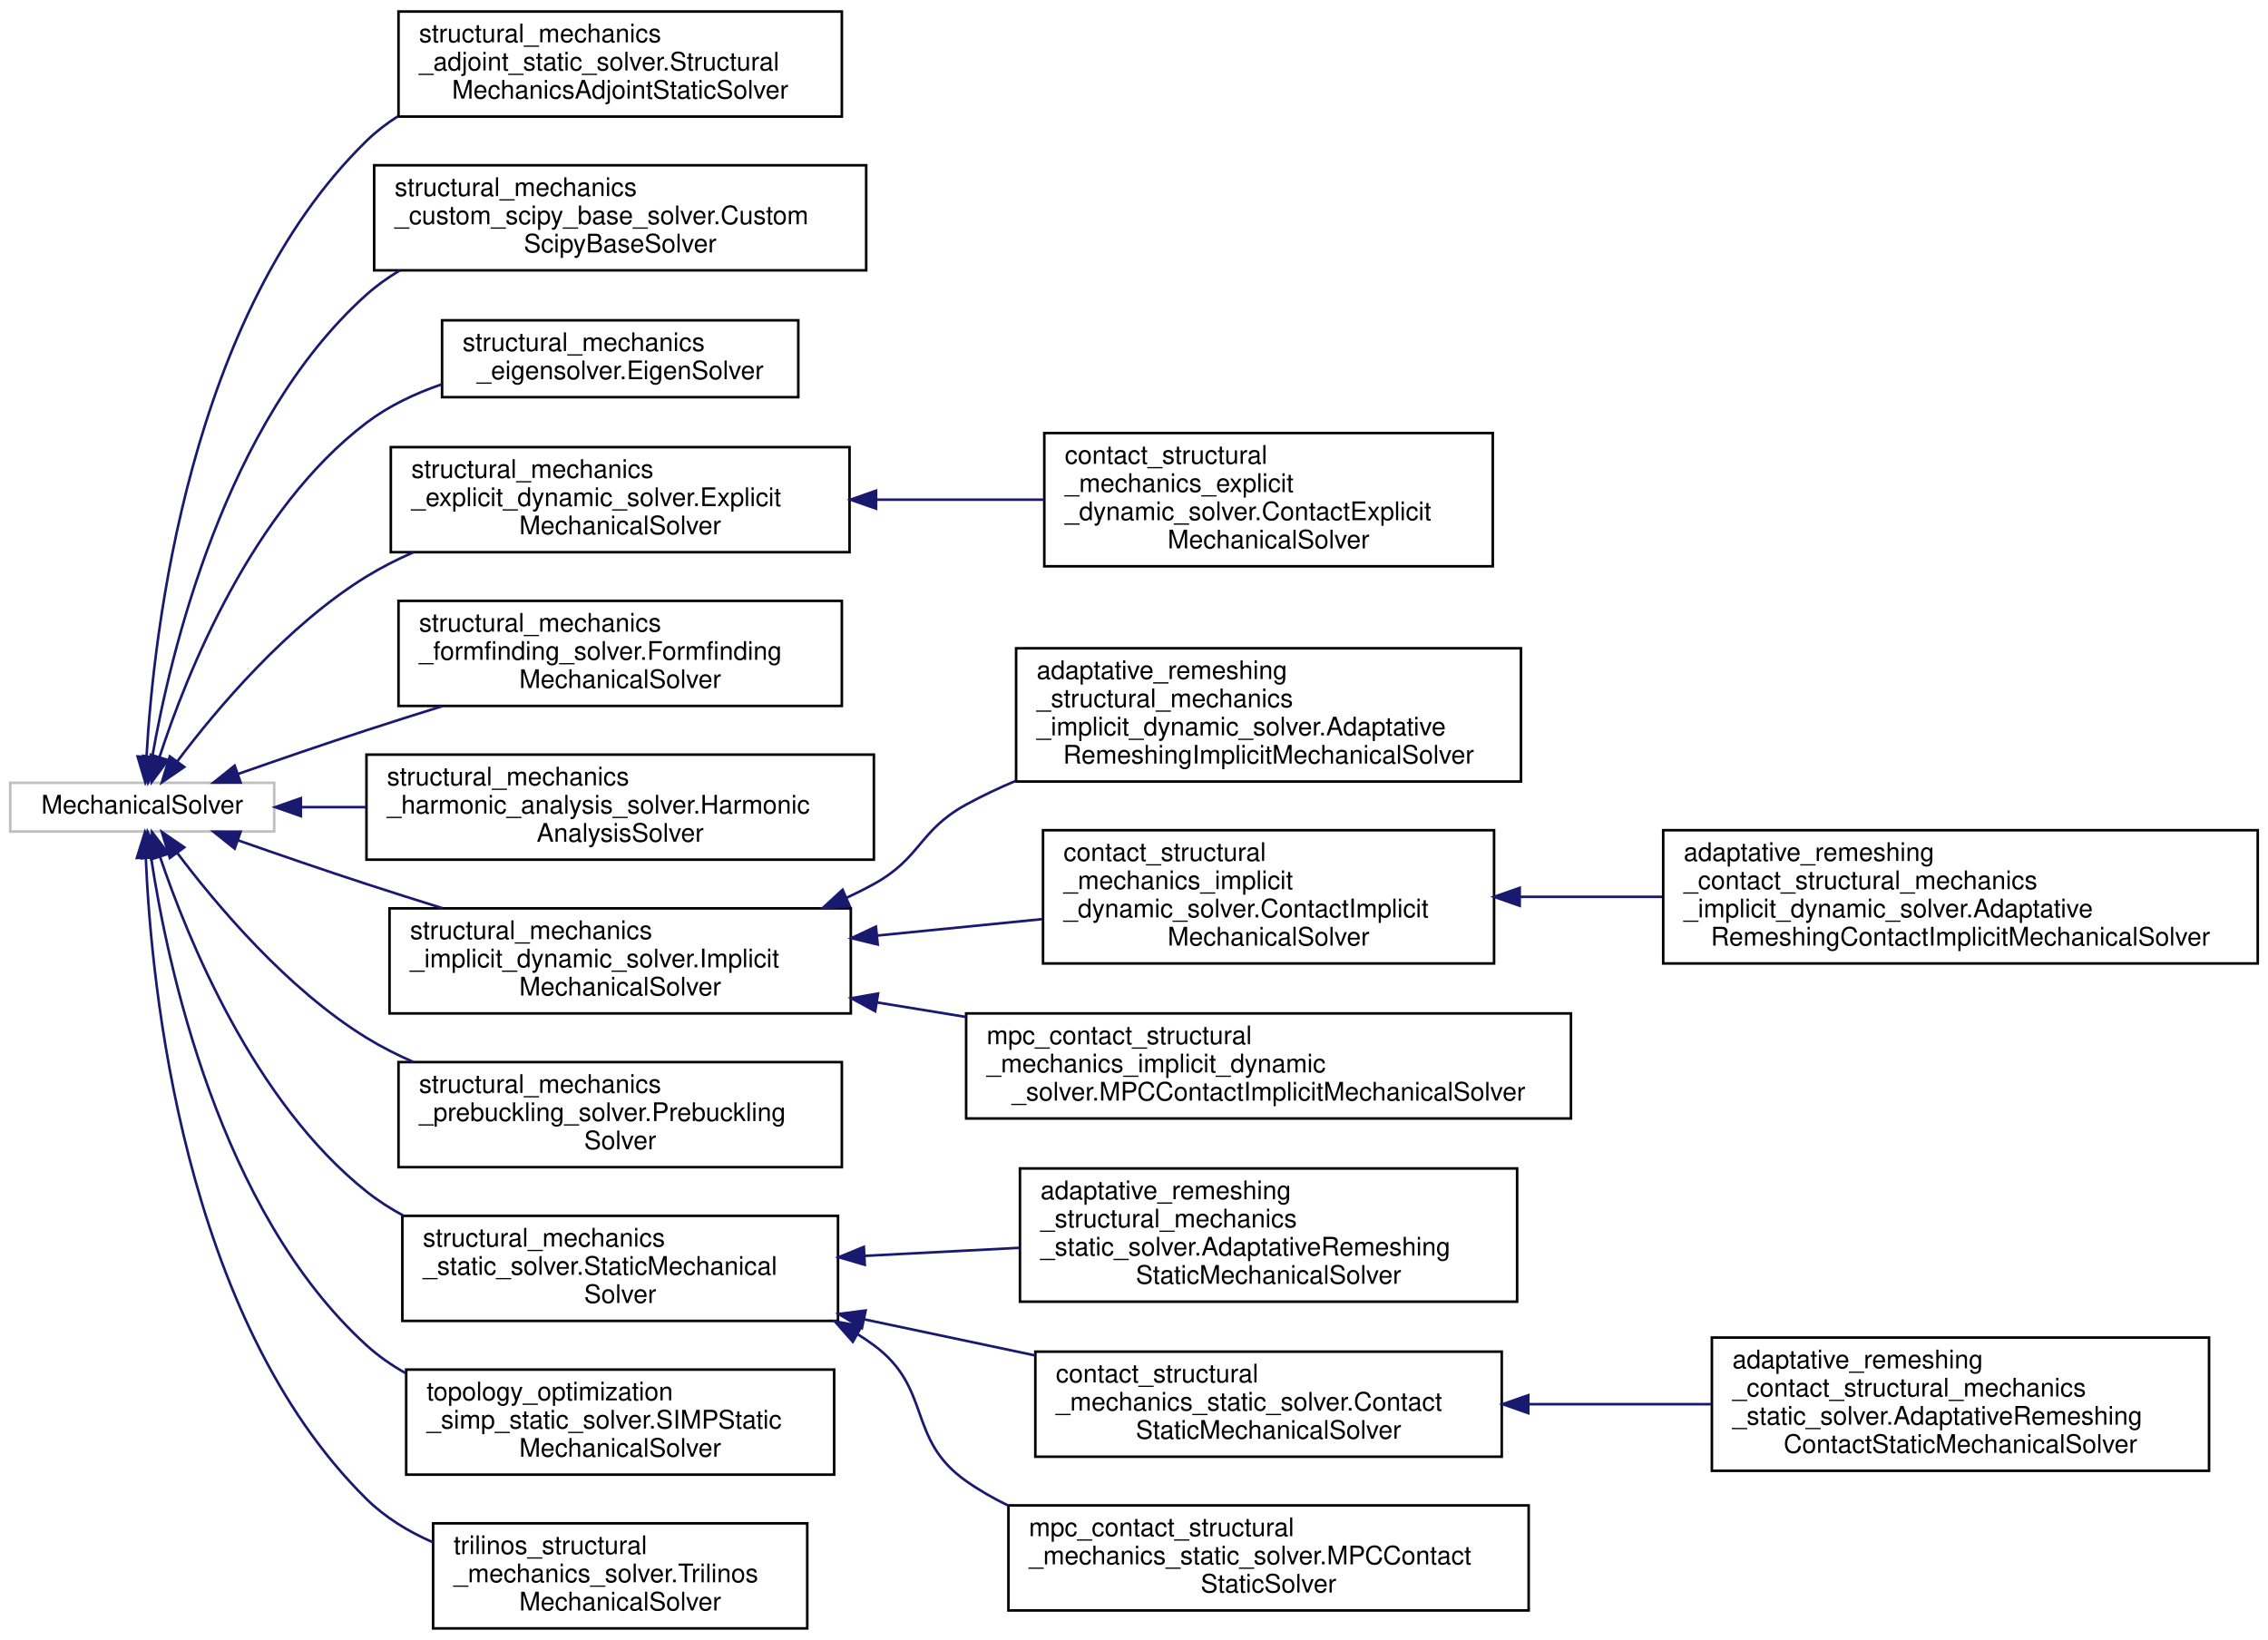
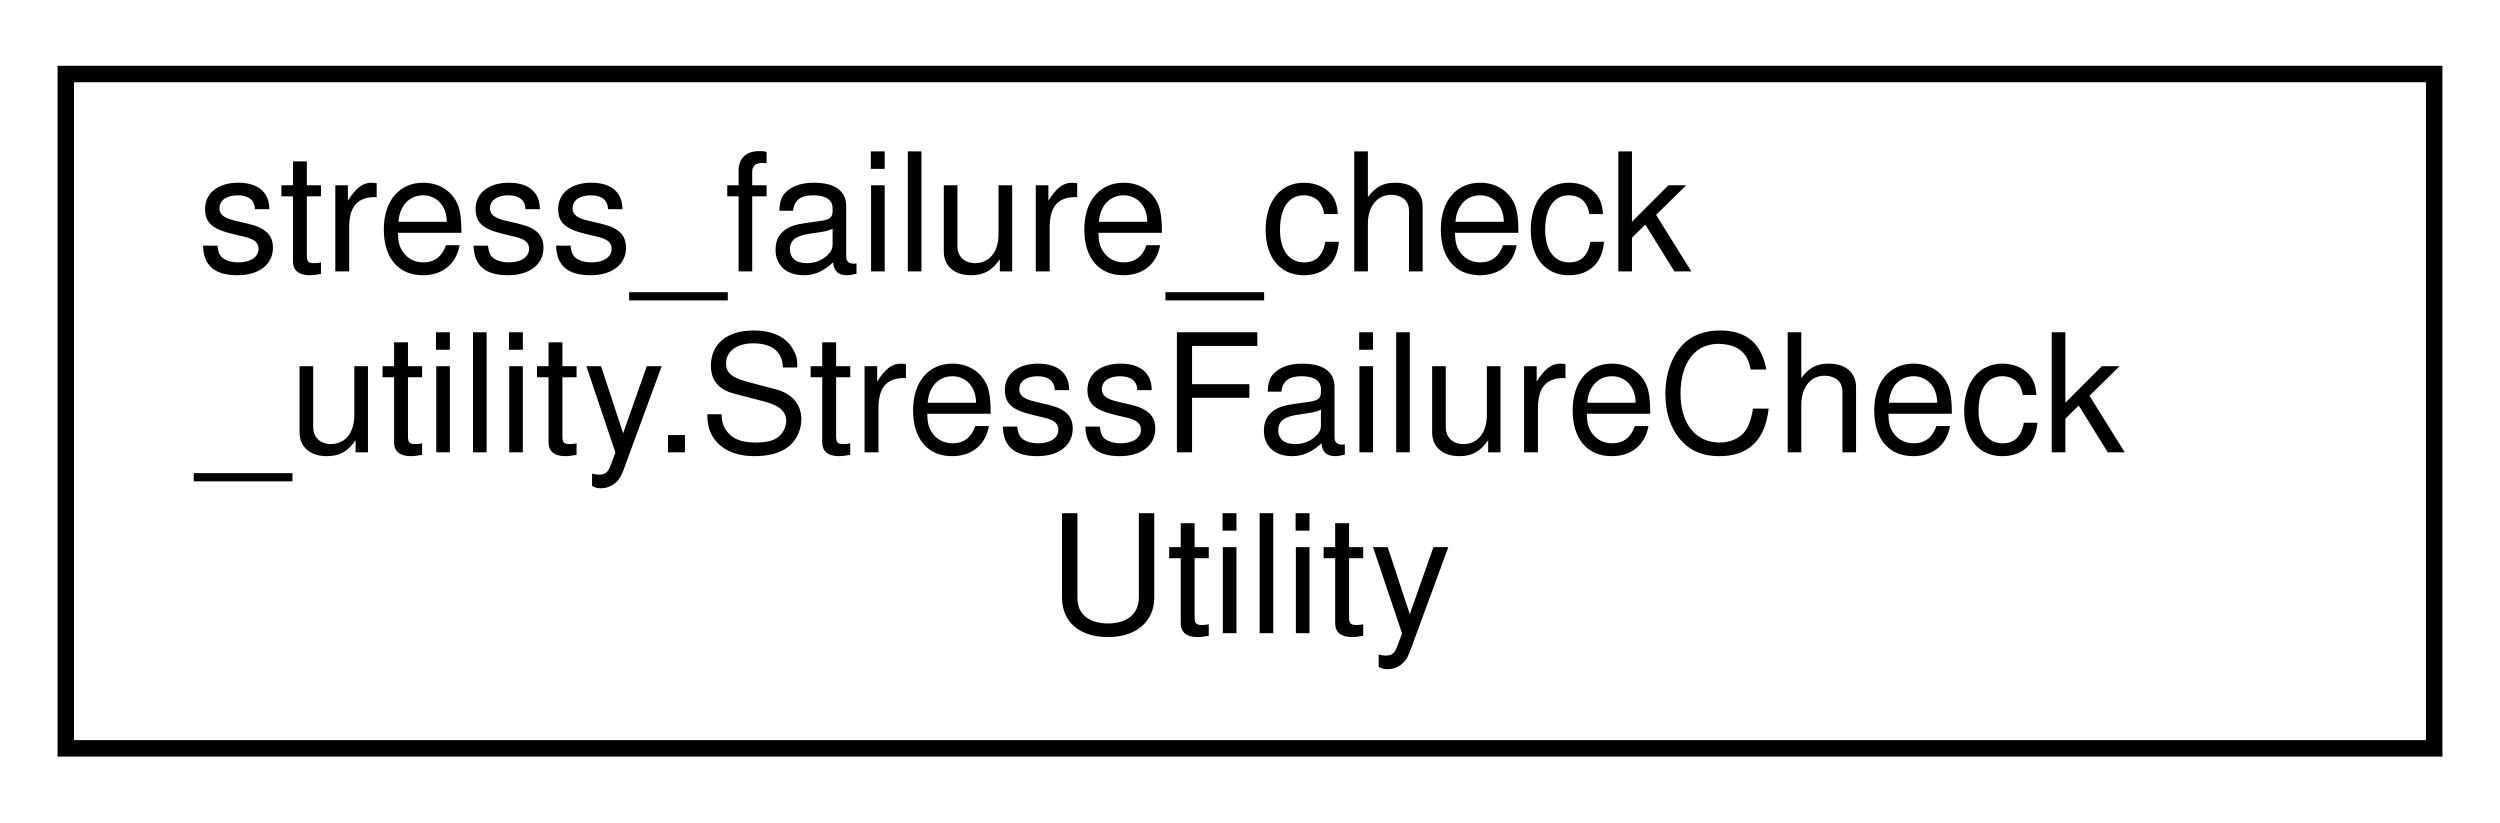
- <svg xmlns="http://www.w3.org/2000/svg" xmlns:xlink="http://www.w3.org/1999/xlink" width="885pt" height="640pt" viewBox="0.00 0.00 885.00 640.00">
-   <g id="graph0" class="graph" transform="scale(1 1) rotate(0) translate(4 636)">
+ <svg xmlns="http://www.w3.org/2000/svg" xmlns:xlink="http://www.w3.org/1999/xlink" width="152pt" height="50pt" viewBox="0.00 0.00 152.00 50.00">
+   <g id="graph0" class="graph" transform="scale(1 1) rotate(0) translate(4 46)">
    <g id="node1" class="node">
      <g id="a_node1">
-         <a xlink:title=" ">
-           <polygon fill="none" stroke="#bfbfbf" points="0,-311.5 0,-330.5 103,-330.5 103,-311.5 0,-311.5" />
-           <text text-anchor="middle" x="51.5" y="-318.5" font-family="Helvetica,sans-Serif" font-size="10.00">MechanicalSolver</text>
+         <a xlink:href="d2/d5a/classstress__failure__check__utility_1_1_stress_failure_check_utility.html" target="_top" xlink:title=" ">
+           <polygon fill="none" stroke="black" points="0,-0.5 0,-41.5 144,-41.5 144,-0.5 0,-0.5" />
+           <text text-anchor="start" x="8" y="-29.5" font-family="Helvetica,sans-Serif" font-size="10.00">stress_failure_check</text>
+           <text text-anchor="start" x="8" y="-18.5" font-family="Helvetica,sans-Serif" font-size="10.00">_utility.StressFailureCheck</text>
+           <text text-anchor="middle" x="72" y="-7.5" font-family="Helvetica,sans-Serif" font-size="10.00">Utility</text>
        </a>
      </g>
    </g>
-     <g id="node2" class="node">
-       <g id="a_node2">
-         <a xlink:href="d2/d50/classstructural__mechanics__adjoint__static__solver_1_1_structural_mechanics_adjoint_static_solver.html" target="_top" xlink:title=" ">
-           <polygon fill="none" stroke="black" points="151.5,-590.5 151.5,-631.5 324.5,-631.5 324.5,-590.5 151.5,-590.5" />
-           <text text-anchor="start" x="159.5" y="-619.5" font-family="Helvetica,sans-Serif" font-size="10.00">structural_mechanics</text>
-           <text text-anchor="start" x="159.5" y="-608.5" font-family="Helvetica,sans-Serif" font-size="10.00">_adjoint_static_solver.Structural</text>
-           <text text-anchor="middle" x="238" y="-597.5" font-family="Helvetica,sans-Serif" font-size="10.00">MechanicsAdjointStaticSolver</text>
-         </a>
-       </g>
-     </g>
-     <g id="edge1" class="edge">
-       <path fill="none" stroke="midnightblue" d="M53.17,-340.67C55.9,-388.76 69.67,-513.32 139,-581 142.69,-584.6 146.81,-587.78 151.2,-590.57" />
-       <polygon fill="midnightblue" stroke="midnightblue" points="56.67,-340.47 52.71,-330.64 49.68,-340.79 56.67,-340.47" />
-     </g>
-     <g id="node3" class="node">
-       <g id="a_node3">
-         <a xlink:href="dc/d44/classstructural__mechanics__custom__scipy__base__solver_1_1_custom_scipy_base_solver.html" target="_top" xlink:title="The structural mechanics custom scipy base solver.">
-           <polygon fill="none" stroke="black" points="142,-530.5 142,-571.5 334,-571.5 334,-530.5 142,-530.5" />
-           <text text-anchor="start" x="150" y="-559.5" font-family="Helvetica,sans-Serif" font-size="10.00">structural_mechanics</text>
-           <text text-anchor="start" x="150" y="-548.5" font-family="Helvetica,sans-Serif" font-size="10.00">_custom_scipy_base_solver.Custom</text>
-           <text text-anchor="middle" x="238" y="-537.5" font-family="Helvetica,sans-Serif" font-size="10.00">ScipyBaseSolver</text>
-         </a>
-       </g>
-     </g>
-     <g id="edge2" class="edge">
-       <path fill="none" stroke="midnightblue" d="M55.41,-340.6C62.37,-380.49 83.71,-471.54 139,-521 142.98,-524.56 147.37,-527.7 152.02,-530.46" />
-       <polygon fill="midnightblue" stroke="midnightblue" points="58.84,-339.88 53.78,-330.57 51.93,-341.01 58.84,-339.88" />
-     </g>
-     <g id="node4" class="node">
-       <g id="a_node4">
-         <a xlink:href="d8/d24/classstructural__mechanics__eigensolver_1_1_eigen_solver.html" target="_top" xlink:title="The structural mechanics eigen solver.">
-           <polygon fill="none" stroke="black" points="168.5,-481 168.5,-511 307.5,-511 307.5,-481 168.5,-481" />
-           <text text-anchor="start" x="176.5" y="-499" font-family="Helvetica,sans-Serif" font-size="10.00">structural_mechanics</text>
-           <text text-anchor="middle" x="238" y="-488" font-family="Helvetica,sans-Serif" font-size="10.00">_eigensolver.EigenSolver</text>
-         </a>
-       </g>
-     </g>
-     <g id="edge3" class="edge">
-       <path fill="none" stroke="midnightblue" d="M58.22,-340.48C68.73,-372.74 94.24,-437.06 139,-471 147.67,-477.58 157.9,-482.44 168.41,-486.02" />
-       <polygon fill="midnightblue" stroke="midnightblue" points="61.54,-339.37 55.23,-330.86 54.86,-341.45 61.54,-339.37" />
-     </g>
-     <g id="node5" class="node">
-       <g id="a_node5">
-         <a xlink:href="d2/df7/classstructural__mechanics__explicit__dynamic__solver_1_1_explicit_mechanical_solver.html" target="_top" xlink:title="The structural mechanics explicit dynamic solver.">
-           <polygon fill="none" stroke="black" points="148.5,-420.5 148.5,-461.5 327.5,-461.5 327.5,-420.5 148.5,-420.5" />
-           <text text-anchor="start" x="156.5" y="-449.5" font-family="Helvetica,sans-Serif" font-size="10.00">structural_mechanics</text>
-           <text text-anchor="start" x="156.5" y="-438.5" font-family="Helvetica,sans-Serif" font-size="10.00">_explicit_dynamic_solver.Explicit</text>
-           <text text-anchor="middle" x="238" y="-427.5" font-family="Helvetica,sans-Serif" font-size="10.00">MechanicalSolver</text>
-         </a>
-       </g>
-     </g>
-     <g id="edge4" class="edge">
-       <path fill="none" stroke="midnightblue" d="M65.11,-338.79C80.38,-359.09 107.96,-391.92 139,-411 144.76,-414.54 150.97,-417.69 157.37,-420.49" />
-       <polygon fill="midnightblue" stroke="midnightblue" points="67.9,-336.68 59.16,-330.69 62.26,-340.82 67.9,-336.68" />
-     </g>
-     <g id="node7" class="node">
-       <g id="a_node7">
-         <a xlink:href="d9/d3e/classstructural__mechanics__formfinding__solver_1_1_formfinding_mechanical_solver.html" target="_top" xlink:title="The structural mechanics formfinding solver.">
-           <polygon fill="none" stroke="black" points="151.5,-360.5 151.5,-401.5 324.5,-401.5 324.5,-360.5 151.5,-360.5" />
-           <text text-anchor="start" x="159.5" y="-389.5" font-family="Helvetica,sans-Serif" font-size="10.00">structural_mechanics</text>
-           <text text-anchor="start" x="159.5" y="-378.5" font-family="Helvetica,sans-Serif" font-size="10.00">_formfinding_solver.Formfinding</text>
-           <text text-anchor="middle" x="238" y="-367.5" font-family="Helvetica,sans-Serif" font-size="10.00">MechanicalSolver</text>
-         </a>
-       </g>
-     </g>
-     <g id="edge6" class="edge">
-       <path fill="none" stroke="midnightblue" d="M88.97,-333.98C104.37,-339.38 122.51,-345.62 139,-351 148.56,-354.12 158.67,-357.32 168.63,-360.42" />
-       <polygon fill="midnightblue" stroke="midnightblue" points="89.89,-330.6 79.3,-330.58 87.57,-337.2 89.89,-330.6" />
-     </g>
-     <g id="node8" class="node">
-       <g id="a_node8">
-         <a xlink:href="d5/de8/classstructural__mechanics__harmonic__analysis__solver_1_1_harmonic_analysis_solver.html" target="_top" xlink:title="The structural mechanics harmonic analysis solver.">
-           <polygon fill="none" stroke="black" points="139,-300.5 139,-341.5 337,-341.5 337,-300.5 139,-300.5" />
-           <text text-anchor="start" x="147" y="-329.5" font-family="Helvetica,sans-Serif" font-size="10.00">structural_mechanics</text>
-           <text text-anchor="start" x="147" y="-318.5" font-family="Helvetica,sans-Serif" font-size="10.00">_harmonic_analysis_solver.Harmonic</text>
-           <text text-anchor="middle" x="238" y="-307.5" font-family="Helvetica,sans-Serif" font-size="10.00">AnalysisSolver</text>
-         </a>
-       </g>
-     </g>
-     <g id="edge7" class="edge">
-       <path fill="none" stroke="midnightblue" d="M113.53,-321C121.69,-321 130.23,-321 138.83,-321" />
-       <polygon fill="midnightblue" stroke="midnightblue" points="113.4,-317.5 103.4,-321 113.4,-324.5 113.4,-317.5" />
-     </g>
-     <g id="node9" class="node">
-       <g id="a_node9">
-         <a xlink:href="dc/de0/classstructural__mechanics__implicit__dynamic__solver_1_1_implicit_mechanical_solver.html" target="_top" xlink:title="The structural mechanics implicit dynamic solver.">
-           <polygon fill="none" stroke="black" points="148,-240.5 148,-281.5 328,-281.5 328,-240.5 148,-240.5" />
-           <text text-anchor="start" x="156" y="-269.5" font-family="Helvetica,sans-Serif" font-size="10.00">structural_mechanics</text>
-           <text text-anchor="start" x="156" y="-258.5" font-family="Helvetica,sans-Serif" font-size="10.00">_implicit_dynamic_solver.Implicit</text>
-           <text text-anchor="middle" x="238" y="-247.5" font-family="Helvetica,sans-Serif" font-size="10.00">MechanicalSolver</text>
-         </a>
-       </g>
-     </g>
-     <g id="edge8" class="edge">
-       <path fill="none" stroke="midnightblue" d="M88.97,-308.02C104.37,-302.62 122.51,-296.38 139,-291 148.56,-287.88 158.67,-284.68 168.63,-281.58" />
-       <polygon fill="midnightblue" stroke="midnightblue" points="87.57,-304.8 79.3,-311.42 89.89,-311.4 87.57,-304.8" />
-     </g>
-     <g id="node14" class="node">
-       <g id="a_node14">
-         <a xlink:href="de/dec/classstructural__mechanics__prebuckling__solver_1_1_prebuckling_solver.html" target="_top" xlink:title="The structural mechanics prebuckling solver.">
-           <polygon fill="none" stroke="black" points="151.5,-180.5 151.5,-221.5 324.5,-221.5 324.5,-180.5 151.5,-180.5" />
-           <text text-anchor="start" x="159.5" y="-209.5" font-family="Helvetica,sans-Serif" font-size="10.00">structural_mechanics</text>
-           <text text-anchor="start" x="159.5" y="-198.5" font-family="Helvetica,sans-Serif" font-size="10.00">_prebuckling_solver.Prebuckling</text>
-           <text text-anchor="middle" x="238" y="-187.5" font-family="Helvetica,sans-Serif" font-size="10.00">Solver</text>
-         </a>
-       </g>
-     </g>
-     <g id="edge13" class="edge">
-       <path fill="none" stroke="midnightblue" d="M65.11,-303.21C80.38,-282.91 107.96,-250.08 139,-231 144.76,-227.46 150.97,-224.31 157.37,-221.51" />
-       <polygon fill="midnightblue" stroke="midnightblue" points="62.26,-301.18 59.16,-311.31 67.9,-305.32 62.26,-301.18" />
-     </g>
-     <g id="node15" class="node">
-       <g id="a_node15">
-         <a xlink:href="d2/d76/classstructural__mechanics__static__solver_1_1_static_mechanical_solver.html" target="_top" xlink:title="The structural mechanics static solver.">
-           <polygon fill="none" stroke="black" points="153,-120.5 153,-161.5 323,-161.5 323,-120.5 153,-120.5" />
-           <text text-anchor="start" x="161" y="-149.5" font-family="Helvetica,sans-Serif" font-size="10.00">structural_mechanics</text>
-           <text text-anchor="start" x="161" y="-138.5" font-family="Helvetica,sans-Serif" font-size="10.00">_static_solver.StaticMechanical</text>
-           <text text-anchor="middle" x="238" y="-127.5" font-family="Helvetica,sans-Serif" font-size="10.00">Solver</text>
-         </a>
-       </g>
-     </g>
-     <g id="edge14" class="edge">
-       <path fill="none" stroke="midnightblue" d="M58.4,-301.75C69.17,-269.83 95.05,-205.99 139,-171 143.45,-167.45 148.33,-164.32 153.44,-161.57" />
-       <polygon fill="midnightblue" stroke="midnightblue" points="55.07,-300.67 55.32,-311.26 61.73,-302.83 55.07,-300.67" />
-     </g>
-     <g id="node20" class="node">
-       <g id="a_node20">
-         <a xlink:href="d6/d99/classtopology__optimization__simp__static__solver_1_1_s_i_m_p_static_mechanical_solver.html" target="_top" xlink:title=" ">
-           <polygon fill="none" stroke="black" points="154.5,-60.5 154.5,-101.5 321.5,-101.5 321.5,-60.5 154.5,-60.5" />
-           <text text-anchor="start" x="162.5" y="-89.5" font-family="Helvetica,sans-Serif" font-size="10.00">topology_optimization</text>
-           <text text-anchor="start" x="162.5" y="-78.5" font-family="Helvetica,sans-Serif" font-size="10.00">_simp_static_solver.SIMPStatic</text>
-           <text text-anchor="middle" x="238" y="-67.5" font-family="Helvetica,sans-Serif" font-size="10.00">MechanicalSolver</text>
-         </a>
-       </g>
-     </g>
-     <g id="edge19" class="edge">
-       <path fill="none" stroke="midnightblue" d="M54.97,-301.29C61.21,-259.89 81.44,-163.41 139,-111 143.6,-106.81 148.78,-103.2 154.29,-100.1" />
-       <polygon fill="midnightblue" stroke="midnightblue" points="51.47,-301.03 53.56,-311.42 58.41,-302 51.47,-301.03" />
-     </g>
-     <g id="node21" class="node">
-       <g id="a_node21">
-         <a xlink:href="d8/d25/classtrilinos__structural__mechanics__solver_1_1_trilinos_mechanical_solver.html" target="_top" xlink:title="The base class for trilinos structural mechanics solver.">
-           <polygon fill="none" stroke="black" points="165,-0.5 165,-41.5 311,-41.5 311,-0.5 165,-0.5" />
-           <text text-anchor="start" x="173" y="-29.5" font-family="Helvetica,sans-Serif" font-size="10.00">trilinos_structural</text>
-           <text text-anchor="start" x="173" y="-18.5" font-family="Helvetica,sans-Serif" font-size="10.00">_mechanics_solver.Trilinos</text>
-           <text text-anchor="middle" x="238" y="-7.5" font-family="Helvetica,sans-Serif" font-size="10.00">MechanicalSolver</text>
-         </a>
-       </g>
-     </g>
-     <g id="edge20" class="edge">
-       <path fill="none" stroke="midnightblue" d="M52.89,-301.25C54.97,-251.83 67.34,-121.74 139,-51 146.34,-43.75 155.39,-38.25 164.99,-34.07" />
-       <polygon fill="midnightblue" stroke="midnightblue" points="49.4,-301.16 52.57,-311.26 56.39,-301.38 49.4,-301.16" />
-     </g>
-     <g id="node6" class="node">
-       <g id="a_node6">
-         <a xlink:href="dc/d50/classcontact__structural__mechanics__explicit__dynamic__solver_1_1_contact_explicit_mechanical_solver.html" target="_top" xlink:title="The structural mechanics contact explicit dynamic solver.">
-           <polygon fill="none" stroke="black" points="403.5,-415 403.5,-467 578.5,-467 578.5,-415 403.5,-415" />
-           <text text-anchor="start" x="411.5" y="-455" font-family="Helvetica,sans-Serif" font-size="10.00">contact_structural</text>
-           <text text-anchor="start" x="411.5" y="-444" font-family="Helvetica,sans-Serif" font-size="10.00">_mechanics_explicit</text>
-           <text text-anchor="start" x="411.5" y="-433" font-family="Helvetica,sans-Serif" font-size="10.00">_dynamic_solver.ContactExplicit</text>
-           <text text-anchor="middle" x="491" y="-422" font-family="Helvetica,sans-Serif" font-size="10.00">MechanicalSolver</text>
-         </a>
-       </g>
-     </g>
-     <g id="edge5" class="edge">
-       <path fill="none" stroke="midnightblue" d="M338.02,-441C359.61,-441 382.31,-441 403.38,-441" />
-       <polygon fill="midnightblue" stroke="midnightblue" points="337.85,-437.5 327.85,-441 337.85,-444.5 337.85,-437.5" />
-     </g>
-     <g id="node10" class="node">
-       <g id="a_node10">
-         <a xlink:href="d7/d03/classadaptative__remeshing__structural__mechanics__implicit__dynamic__solver_1_1_adaptative_reme75685c99715a6fb5530a1494ba04bfcc.html" target="_top" xlink:title="The structural mechanics implicit dynamic solver.">
-           <polygon fill="none" stroke="black" points="392.5,-331 392.5,-383 589.5,-383 589.5,-331 392.5,-331" />
-           <text text-anchor="start" x="400.5" y="-371" font-family="Helvetica,sans-Serif" font-size="10.00">adaptative_remeshing</text>
-           <text text-anchor="start" x="400.5" y="-360" font-family="Helvetica,sans-Serif" font-size="10.00">_structural_mechanics</text>
-           <text text-anchor="start" x="400.5" y="-349" font-family="Helvetica,sans-Serif" font-size="10.00">_implicit_dynamic_solver.Adaptative</text>
-           <text text-anchor="middle" x="491" y="-338" font-family="Helvetica,sans-Serif" font-size="10.00">RemeshingImplicitMechanicalSolver</text>
-         </a>
-       </g>
-     </g>
-     <g id="edge9" class="edge">
-       <path fill="none" stroke="midnightblue" d="M326.29,-285.6C329.96,-287.3 333.55,-289.1 337,-291 355.49,-301.2 354.48,-311.86 373,-322 379.14,-325.36 385.64,-328.43 392.3,-331.24" />
-       <polygon fill="midnightblue" stroke="midnightblue" points="327.57,-282.34 317,-281.59 324.79,-288.77 327.57,-282.34" />
-     </g>
-     <g id="node11" class="node">
-       <g id="a_node11">
-         <a xlink:href="d0/dd2/classcontact__structural__mechanics__implicit__dynamic__solver_1_1_contact_implicit_mechanical_solver.html" target="_top" xlink:title="The structural mechanics contact implicit dynamic solver.">
-           <polygon fill="none" stroke="black" points="403,-260 403,-312 579,-312 579,-260 403,-260" />
-           <text text-anchor="start" x="411" y="-300" font-family="Helvetica,sans-Serif" font-size="10.00">contact_structural</text>
-           <text text-anchor="start" x="411" y="-289" font-family="Helvetica,sans-Serif" font-size="10.00">_mechanics_implicit</text>
-           <text text-anchor="start" x="411" y="-278" font-family="Helvetica,sans-Serif" font-size="10.00">_dynamic_solver.ContactImplicit</text>
-           <text text-anchor="middle" x="491" y="-267" font-family="Helvetica,sans-Serif" font-size="10.00">MechanicalSolver</text>
-         </a>
-       </g>
-     </g>
-     <g id="edge10" class="edge">
-       <path fill="none" stroke="midnightblue" d="M338.24,-270.88C359.56,-273.01 381.95,-275.24 402.77,-277.31" />
-       <polygon fill="midnightblue" stroke="midnightblue" points="338.5,-267.39 328.2,-269.88 337.8,-274.36 338.5,-267.39" />
-     </g>
-     <g id="node13" class="node">
-       <g id="a_node13">
-         <a xlink:href="df/da4/classmpc__contact__structural__mechanics__implicit__dynamic__solver_1_1_m_p_c_contact_implicit_mechanical_solver.html" target="_top" xlink:title="The MPC contact implicit dynamic solver.">
-           <polygon fill="none" stroke="black" points="373,-199.5 373,-240.5 609,-240.5 609,-199.5 373,-199.5" />
-           <text text-anchor="start" x="381" y="-228.5" font-family="Helvetica,sans-Serif" font-size="10.00">mpc_contact_structural</text>
-           <text text-anchor="start" x="381" y="-217.5" font-family="Helvetica,sans-Serif" font-size="10.00">_mechanics_implicit_dynamic</text>
-           <text text-anchor="middle" x="491" y="-206.5" font-family="Helvetica,sans-Serif" font-size="10.00">_solver.MPCContactImplicitMechanicalSolver</text>
-         </a>
-       </g>
-     </g>
-     <g id="edge12" class="edge">
-       <path fill="none" stroke="midnightblue" d="M338.16,-244.8C349.6,-242.93 361.35,-241.02 372.99,-239.11" />
-       <polygon fill="midnightblue" stroke="midnightblue" points="337.5,-241.36 328.2,-246.43 338.63,-248.27 337.5,-241.36" />
-     </g>
-     <g id="node12" class="node">
-       <g id="a_node12">
-         <a xlink:href="d3/d28/classadaptative__remeshing__contact__structural__mechanics__implicit__dynamic__solver_1_1_adaptaeee53771c9592fd459b1866db83d715a.html" target="_top" xlink:title="The contact structural mechanics implicit dynamic solver.">
-           <polygon fill="none" stroke="black" points="645,-260 645,-312 877,-312 877,-260 645,-260" />
-           <text text-anchor="start" x="653" y="-300" font-family="Helvetica,sans-Serif" font-size="10.00">adaptative_remeshing</text>
-           <text text-anchor="start" x="653" y="-289" font-family="Helvetica,sans-Serif" font-size="10.00">_contact_structural_mechanics</text>
-           <text text-anchor="start" x="653" y="-278" font-family="Helvetica,sans-Serif" font-size="10.00">_implicit_dynamic_solver.Adaptative</text>
-           <text text-anchor="middle" x="761" y="-267" font-family="Helvetica,sans-Serif" font-size="10.00">RemeshingContactImplicitMechanicalSolver</text>
-         </a>
-       </g>
-     </g>
-     <g id="edge11" class="edge">
-       <path fill="none" stroke="midnightblue" d="M589.2,-286C607.2,-286 626.17,-286 644.65,-286" />
-       <polygon fill="midnightblue" stroke="midnightblue" points="589.01,-282.5 579.01,-286 589.01,-289.5 589.01,-282.5" />
-     </g>
-     <g id="node16" class="node">
-       <g id="a_node16">
-         <a xlink:href="d7/dae/classadaptative__remeshing__structural__mechanics__static__solver_1_1_adaptative_remeshing_static_mechanical_solver.html" target="_top" xlink:title="The structural mechanics static solver.">
-           <polygon fill="none" stroke="black" points="394,-128 394,-180 588,-180 588,-128 394,-128" />
-           <text text-anchor="start" x="402" y="-168" font-family="Helvetica,sans-Serif" font-size="10.00">adaptative_remeshing</text>
-           <text text-anchor="start" x="402" y="-157" font-family="Helvetica,sans-Serif" font-size="10.00">_structural_mechanics</text>
-           <text text-anchor="start" x="402" y="-146" font-family="Helvetica,sans-Serif" font-size="10.00">_static_solver.AdaptativeRemeshing</text>
-           <text text-anchor="middle" x="491" y="-135" font-family="Helvetica,sans-Serif" font-size="10.00">StaticMechanicalSolver</text>
-         </a>
-       </g>
-     </g>
-     <g id="edge15" class="edge">
-       <path fill="none" stroke="midnightblue" d="M333.48,-145.89C353.21,-146.92 374.03,-147.99 393.82,-149.02" />
-       <polygon fill="midnightblue" stroke="midnightblue" points="333.45,-142.39 323.28,-145.36 333.08,-149.38 333.45,-142.39" />
-     </g>
-     <g id="node17" class="node">
-       <g id="a_node17">
-         <a xlink:href="d3/d43/classcontact__structural__mechanics__static__solver_1_1_contact_static_mechanical_solver.html" target="_top" xlink:title="The structural mechanics contact static solver.">
-           <polygon fill="none" stroke="black" points="400,-67.5 400,-108.5 582,-108.5 582,-67.5 400,-67.5" />
-           <text text-anchor="start" x="408" y="-96.5" font-family="Helvetica,sans-Serif" font-size="10.00">contact_structural</text>
-           <text text-anchor="start" x="408" y="-85.5" font-family="Helvetica,sans-Serif" font-size="10.00">_mechanics_static_solver.Contact</text>
-           <text text-anchor="middle" x="491" y="-74.5" font-family="Helvetica,sans-Serif" font-size="10.00">StaticMechanicalSolver</text>
-         </a>
-       </g>
-     </g>
-     <g id="edge16" class="edge">
-       <path fill="none" stroke="midnightblue" d="M333.21,-121.11C355.06,-116.49 378.26,-111.6 399.92,-107.02" />
-       <polygon fill="midnightblue" stroke="midnightblue" points="332.34,-117.71 323.28,-123.2 333.79,-124.56 332.34,-117.71" />
-     </g>
-     <g id="node19" class="node">
-       <g id="a_node19">
-         <a xlink:href="d5/dc3/classmpc__contact__structural__mechanics__static__solver_1_1_m_p_c_contact_static_solver.html" target="_top" xlink:title="The MPC contact static solver.">
-           <polygon fill="none" stroke="black" points="389.5,-7.5 389.5,-48.5 592.5,-48.5 592.5,-7.5 389.5,-7.5" />
-           <text text-anchor="start" x="397.5" y="-36.5" font-family="Helvetica,sans-Serif" font-size="10.00">mpc_contact_structural</text>
-           <text text-anchor="start" x="397.5" y="-25.5" font-family="Helvetica,sans-Serif" font-size="10.00">_mechanics_static_solver.MPCContact</text>
-           <text text-anchor="middle" x="491" y="-14.5" font-family="Helvetica,sans-Serif" font-size="10.00">StaticSolver</text>
-         </a>
-       </g>
-     </g>
-     <g id="edge18" class="edge">
-       <path fill="none" stroke="midnightblue" d="M330.58,-115.35C332.79,-113.97 334.93,-112.53 337,-111 359.91,-94.1 349.7,-74.37 373,-58 378.15,-54.38 383.69,-51.2 389.48,-48.4" />
-       <polygon fill="midnightblue" stroke="midnightblue" points="328.78,-112.35 321.78,-120.3 332.21,-118.45 328.78,-112.35" />
-     </g>
-     <g id="node18" class="node">
-       <g id="a_node18">
-         <a xlink:href="da/d67/classadaptative__remeshing__contact__structural__mechanics__static__solver_1_1_adaptative_remesh259dfcae38d3b89e2f9720ed35257437.html" target="_top" xlink:title="The structural mechanics static solver.">
-           <polygon fill="none" stroke="black" points="664,-62 664,-114 858,-114 858,-62 664,-62" />
-           <text text-anchor="start" x="672" y="-102" font-family="Helvetica,sans-Serif" font-size="10.00">adaptative_remeshing</text>
-           <text text-anchor="start" x="672" y="-91" font-family="Helvetica,sans-Serif" font-size="10.00">_contact_structural_mechanics</text>
-           <text text-anchor="start" x="672" y="-80" font-family="Helvetica,sans-Serif" font-size="10.00">_static_solver.AdaptativeRemeshing</text>
-           <text text-anchor="middle" x="761" y="-69" font-family="Helvetica,sans-Serif" font-size="10.00">ContactStaticMechanicalSolver</text>
-         </a>
-       </g>
-     </g>
-     <g id="edge17" class="edge">
-       <path fill="none" stroke="midnightblue" d="M592.58,-88C615.84,-88 640.53,-88 663.61,-88" />
-       <polygon fill="midnightblue" stroke="midnightblue" points="592.36,-84.5 582.36,-88 592.36,-91.5 592.36,-84.5" />
-     </g>
  </g>
</svg>
